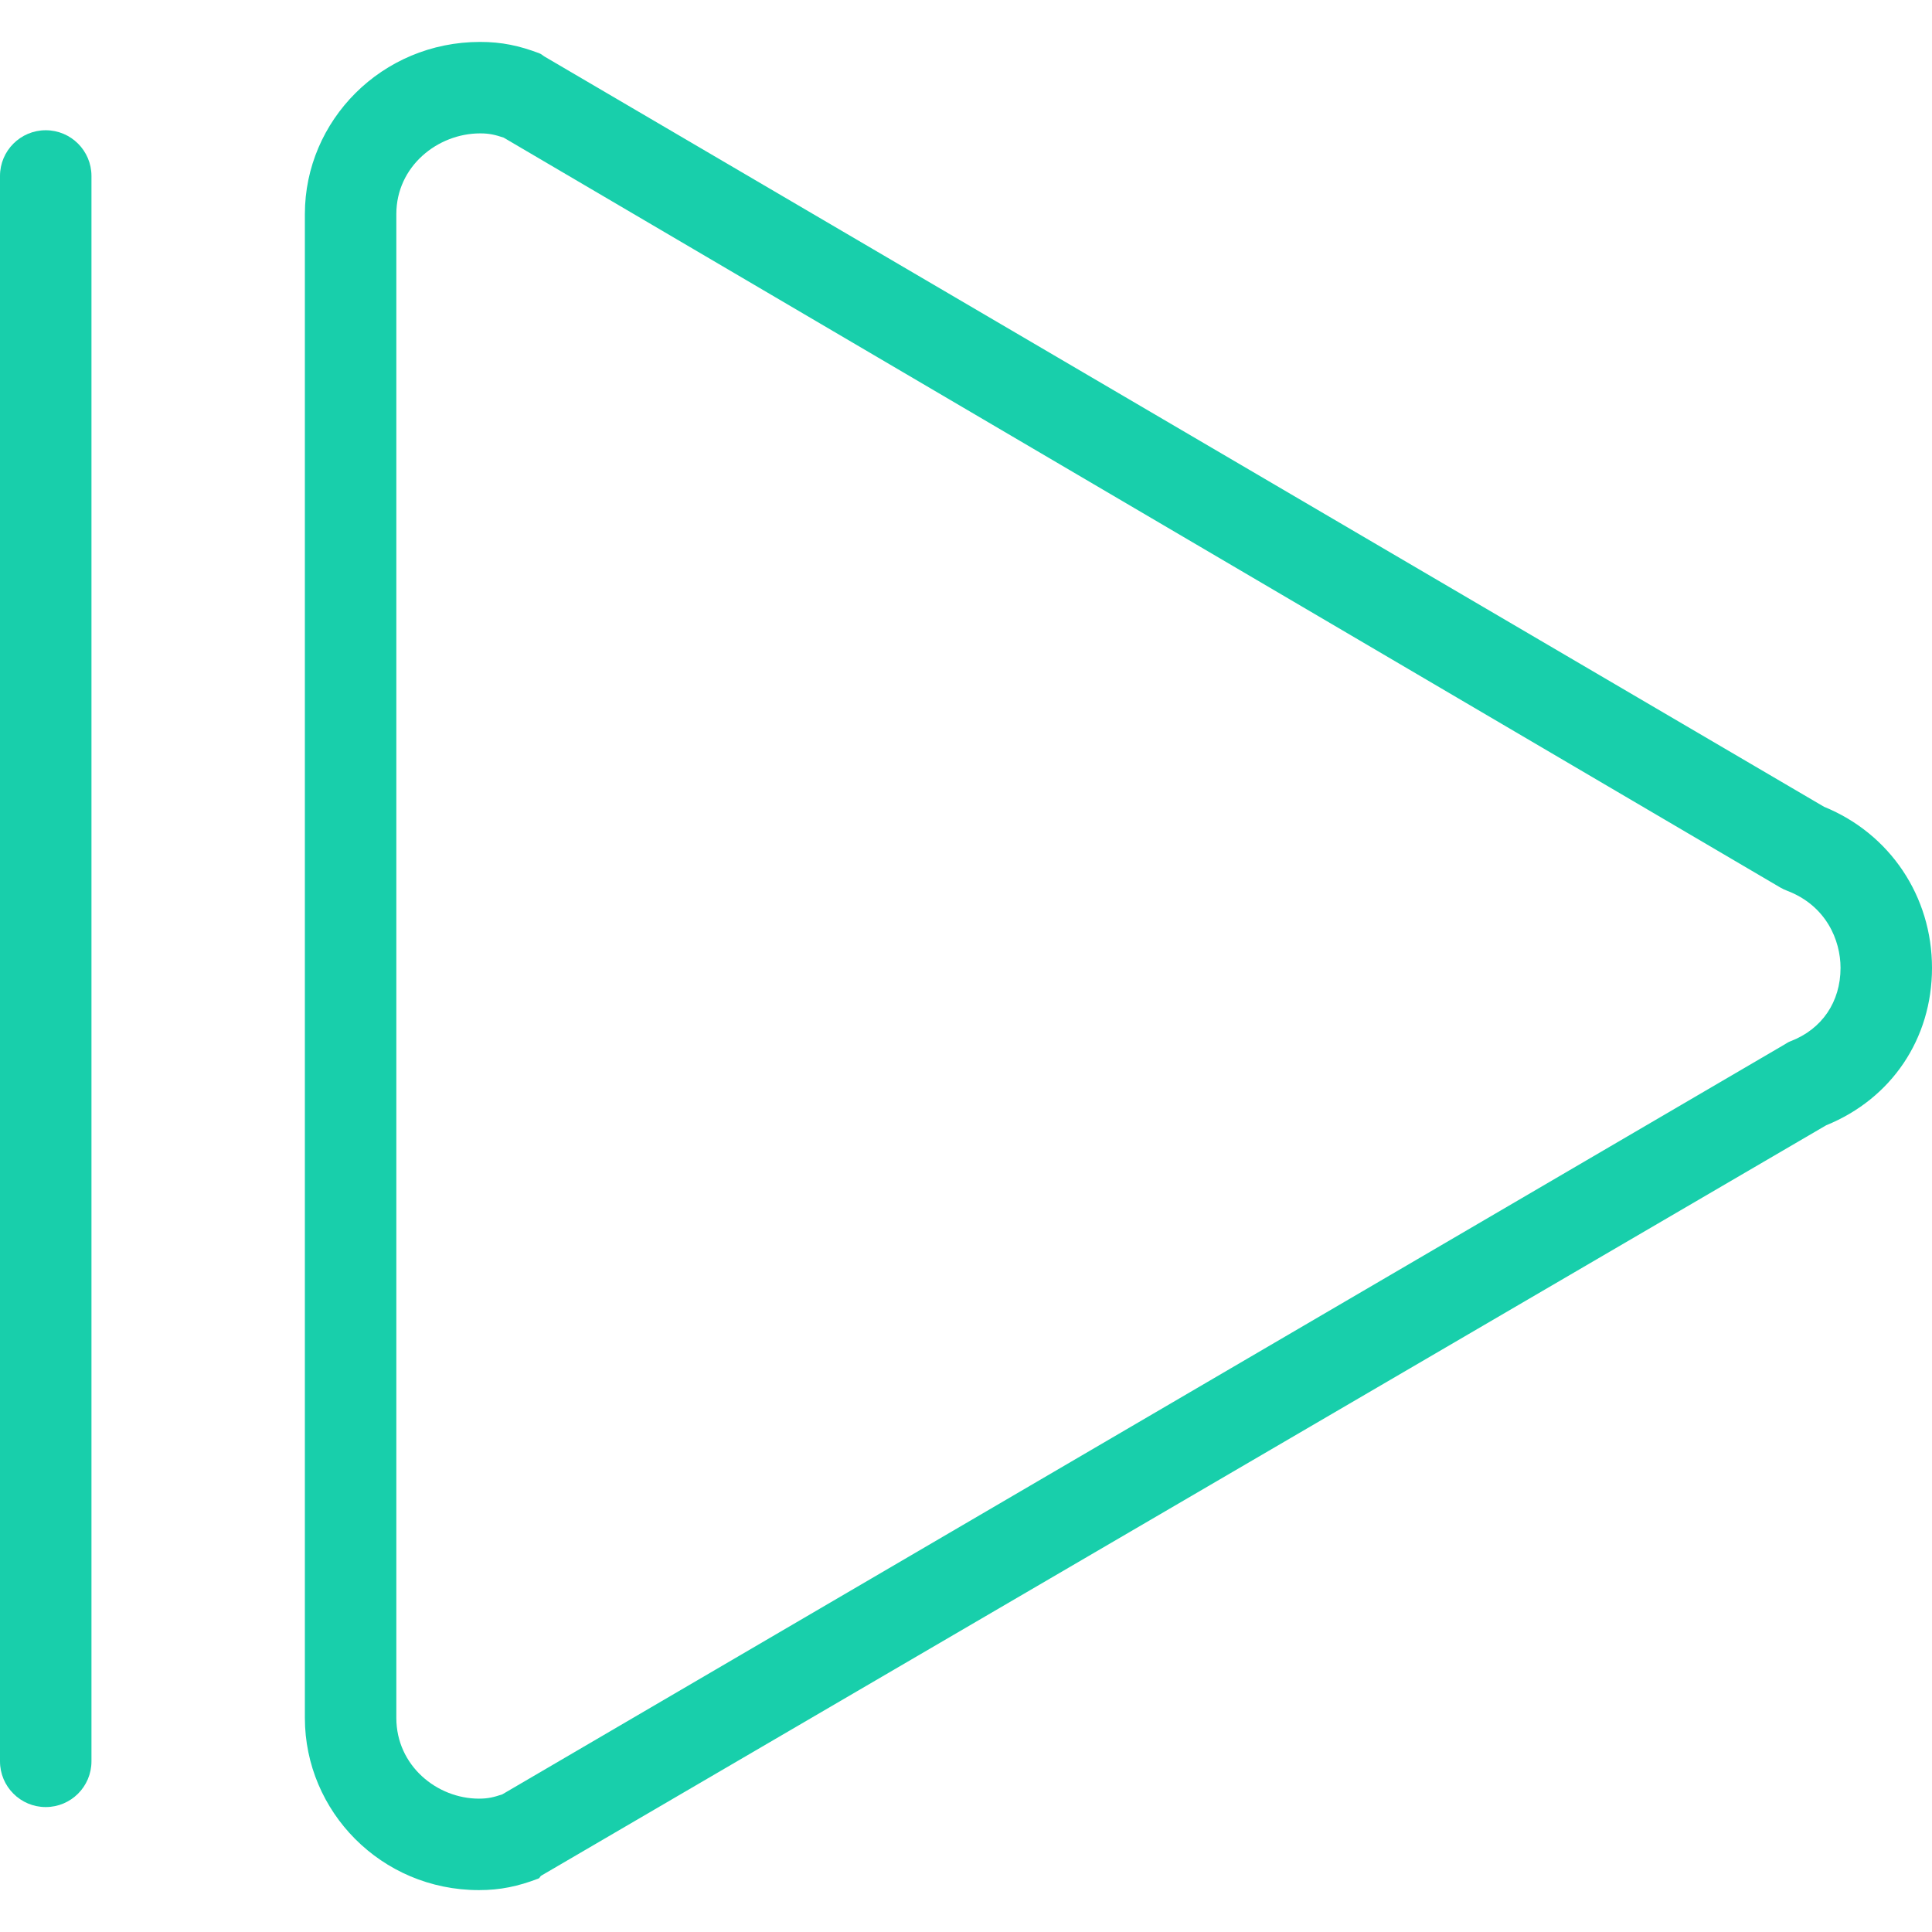
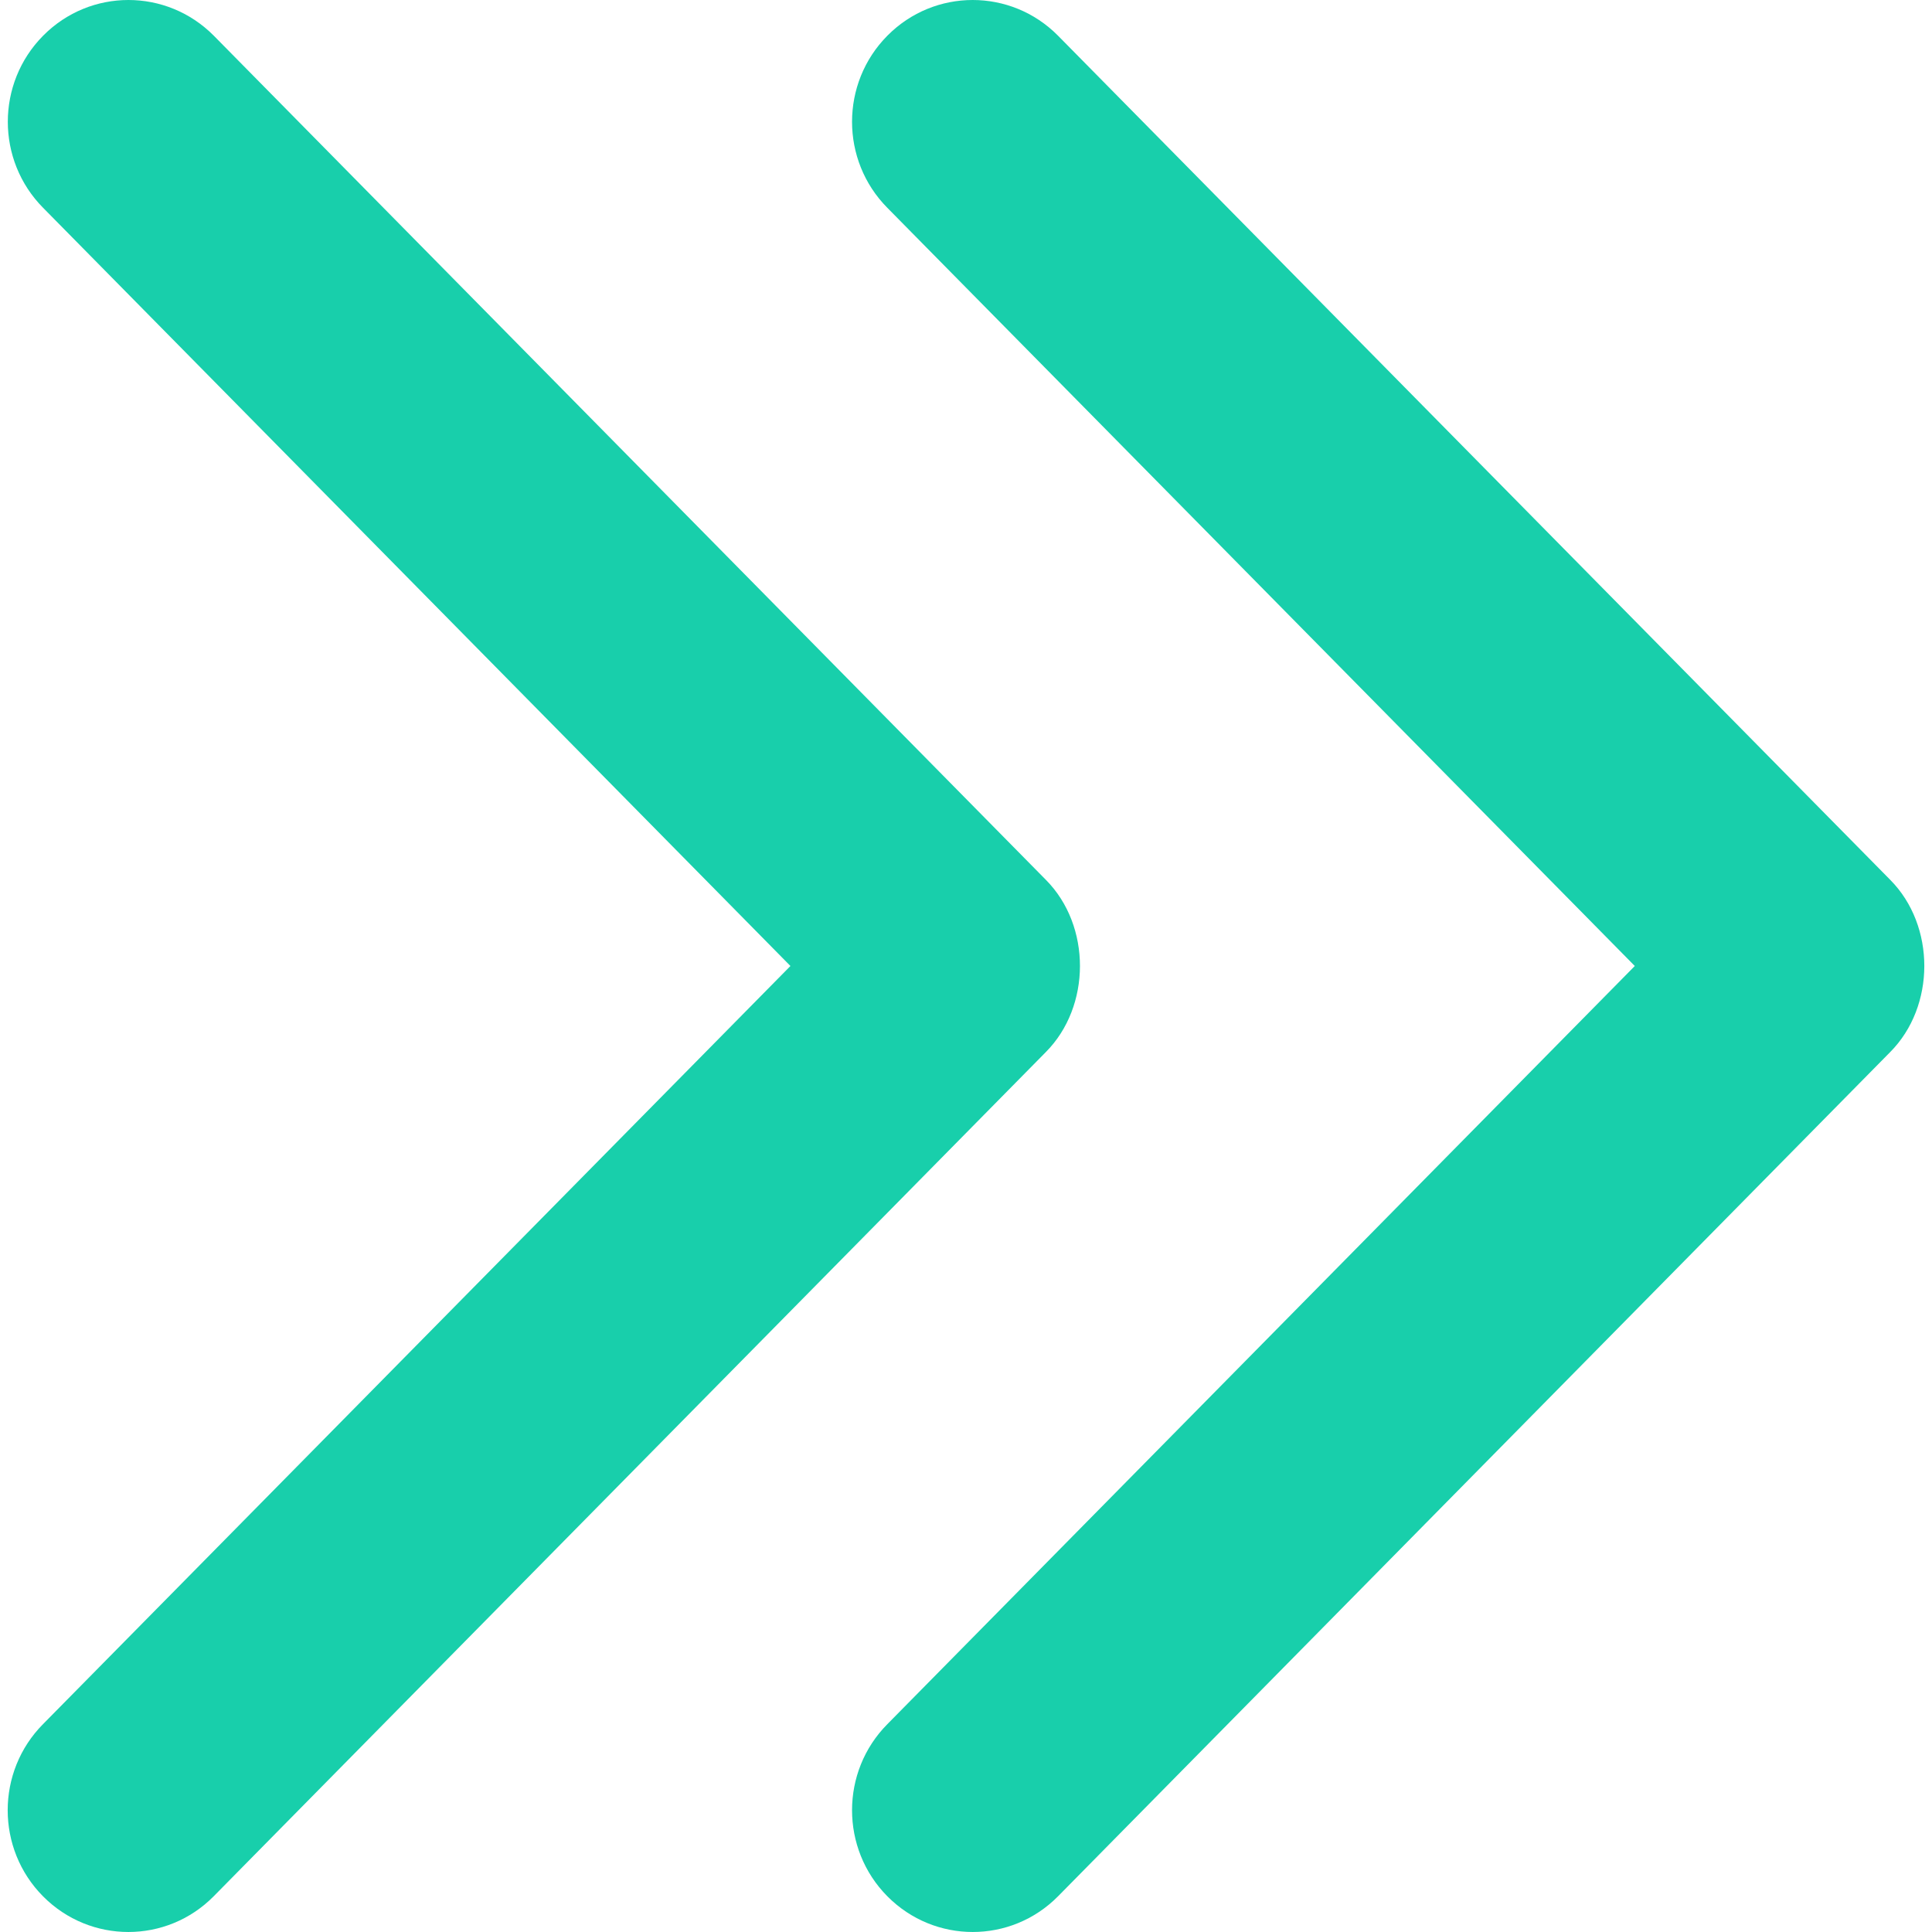
- <svg xmlns="http://www.w3.org/2000/svg" version="1.1" id="Capa_1" x="0px" y="0px" viewBox="0 0 63.37 63.37" style="enable-background:new 0 0 63.37 63.37;" xml:space="preserve" width="512px" height="512px">
+ <svg xmlns="http://www.w3.org/2000/svg" version="1.1" id="Capa_1" x="0px" y="0px" viewBox="0 0 192.689 192.689" style="enable-background:new 0 0 192.689 192.689;" xml:space="preserve" width="512px" height="512px">
  <g>
-     <g>
-       <g id="group-34svg">
-         <path id="path-1_28_" d="M15.71,61.996c-3.211,0-5.71-2.585-5.71-5.646V7.02c0-3.06,2.518-5.645,5.751-5.645     c0.707,0,1.289,0.126,1.94,0.374c0.078,0.029,0.099,0.065,0.171,0.107L59.83,26.463c2.164,0.882,3.54,2.941,3.54,5.284     c0,2.326-1.331,4.293-3.472,5.163L17.765,61.515c-0.071,0.042-0.04,0.078-0.118,0.107C16.996,61.87,16.415,61.996,15.71,61.996z      M15.751,4.375C14.349,4.375,13,5.461,13,7.02v49.33c0,1.559,1.328,2.646,2.71,2.646c0.3,0,0.486-0.047,0.764-0.14l42.057-24.595     c0.071-0.042,0.119-0.078,0.196-0.107c1.037-0.395,1.643-1.296,1.643-2.408c0-0.901-0.466-2.039-1.753-2.53     c-0.078-0.03-0.156-0.066-0.227-0.108L16.52,4.514C16.241,4.422,16.053,4.375,15.751,4.375z" fill="#18cfab" />
-         <path id="path-2_21_" d="M1.5,59.272c-0.828,0-1.5-0.672-1.5-1.5v-52c0-0.828,0.672-1.5,1.5-1.5S3,4.944,3,5.772v52     C3,58.6,2.328,59.272,1.5,59.272z" fill="#18cfab" />
-       </g>
+     <g id="Double_Chevron_Right">
+       <path d="M188.527,87.755l-83.009-84.2c-4.692-4.74-12.319-4.74-17.011,0c-4.704,4.74-4.704,12.439,0,17.179l74.54,75.61    l-74.54,75.61c-4.704,4.74-4.704,12.439,0,17.179c4.704,4.74,12.319,4.74,17.011,0l82.997-84.2    C193.05,100.375,193.062,92.327,188.527,87.755z" fill="#18cfab" />
+       <path d="M104.315,87.755l-82.997-84.2c-4.704-4.74-12.319-4.74-17.011,0c-4.704,4.74-4.704,12.439,0,17.179l74.528,75.61    l-74.54,75.61c-4.704,4.74-4.704,12.439,0,17.179s12.319,4.74,17.011,0l82.997-84.2C108.838,100.375,108.85,92.327,104.315,87.755    z" fill="#18cfab" />
    </g>
-     <g>
- 	</g>
-     <g>
- 	</g>
-     <g>
- 	</g>
-     <g>
- 	</g>
-     <g>
- 	</g>
-     <g>
- 	</g>
-     <g>
- 	</g>
-     <g>
- 	</g>
-     <g>
- 	</g>
    <g>
	</g>
    <g>
	</g>
    <g>
	</g>
    <g>
	</g>
    <g>
	</g>
    <g>
	</g>
  </g>
  <g>
</g>
  <g>
</g>
  <g>
</g>
  <g>
</g>
  <g>
</g>
  <g>
</g>
  <g>
</g>
  <g>
</g>
  <g>
</g>
  <g>
</g>
  <g>
</g>
  <g>
</g>
  <g>
</g>
  <g>
</g>
  <g>
</g>
</svg>
